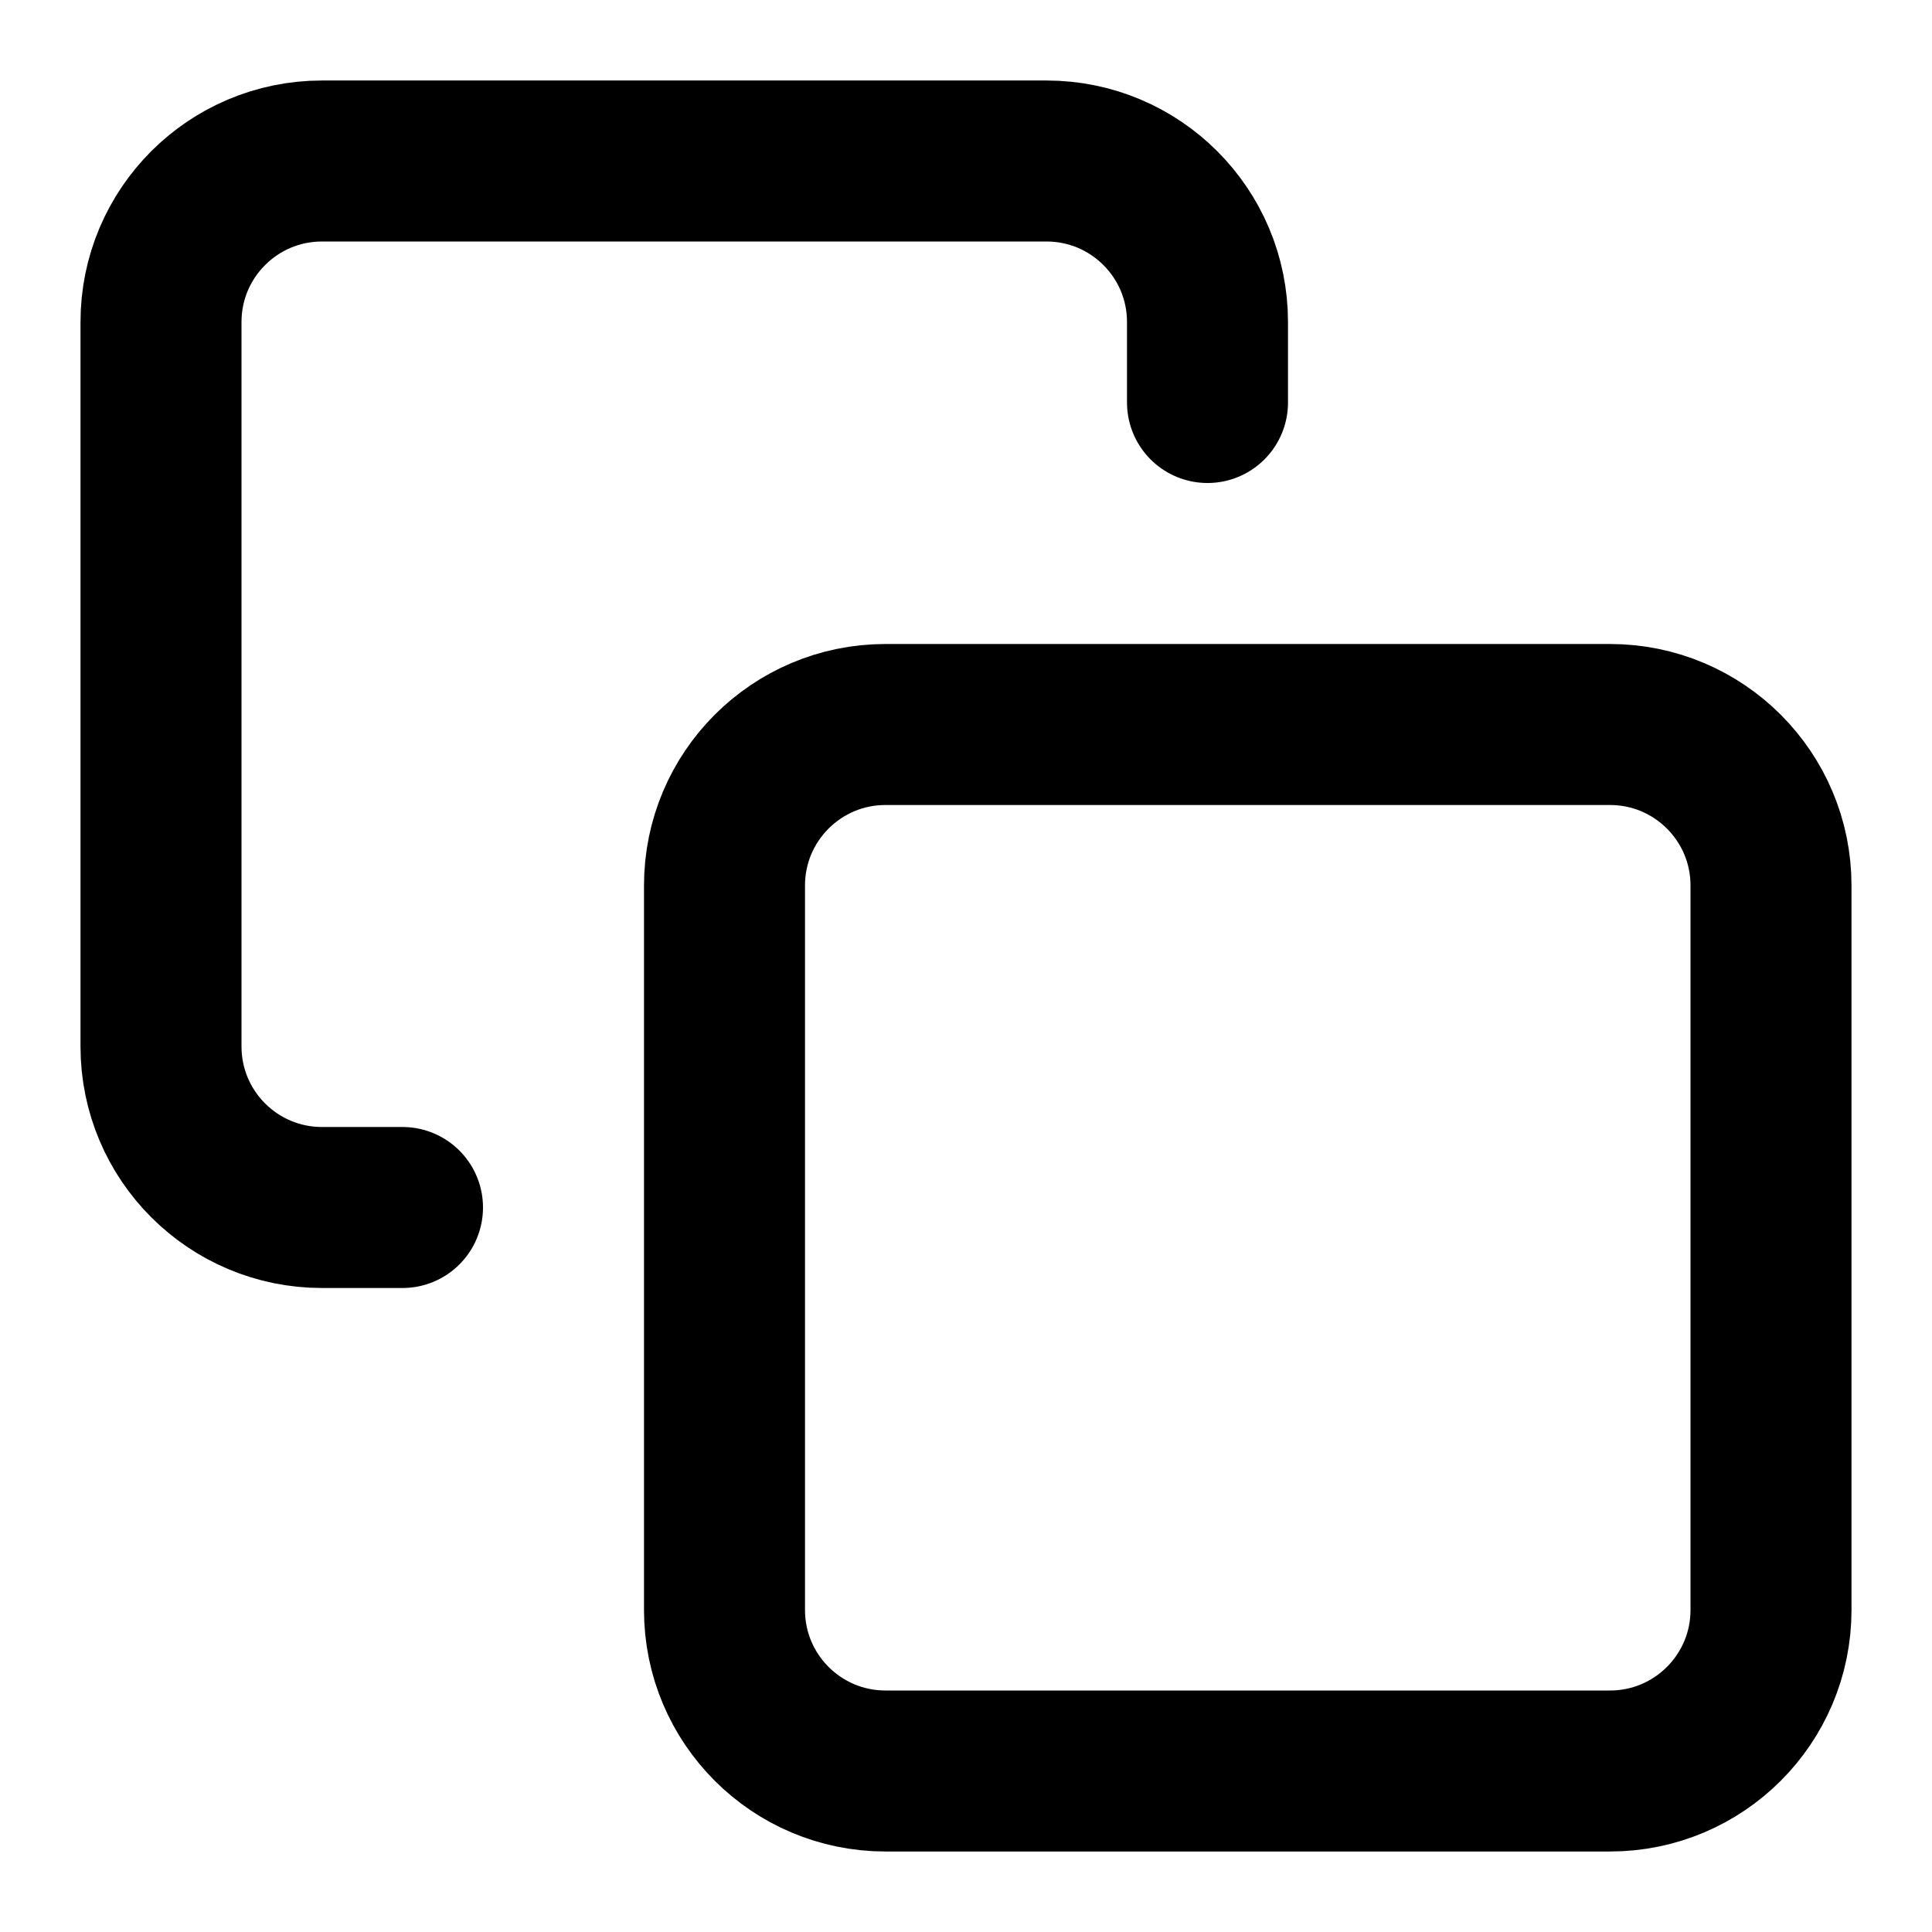
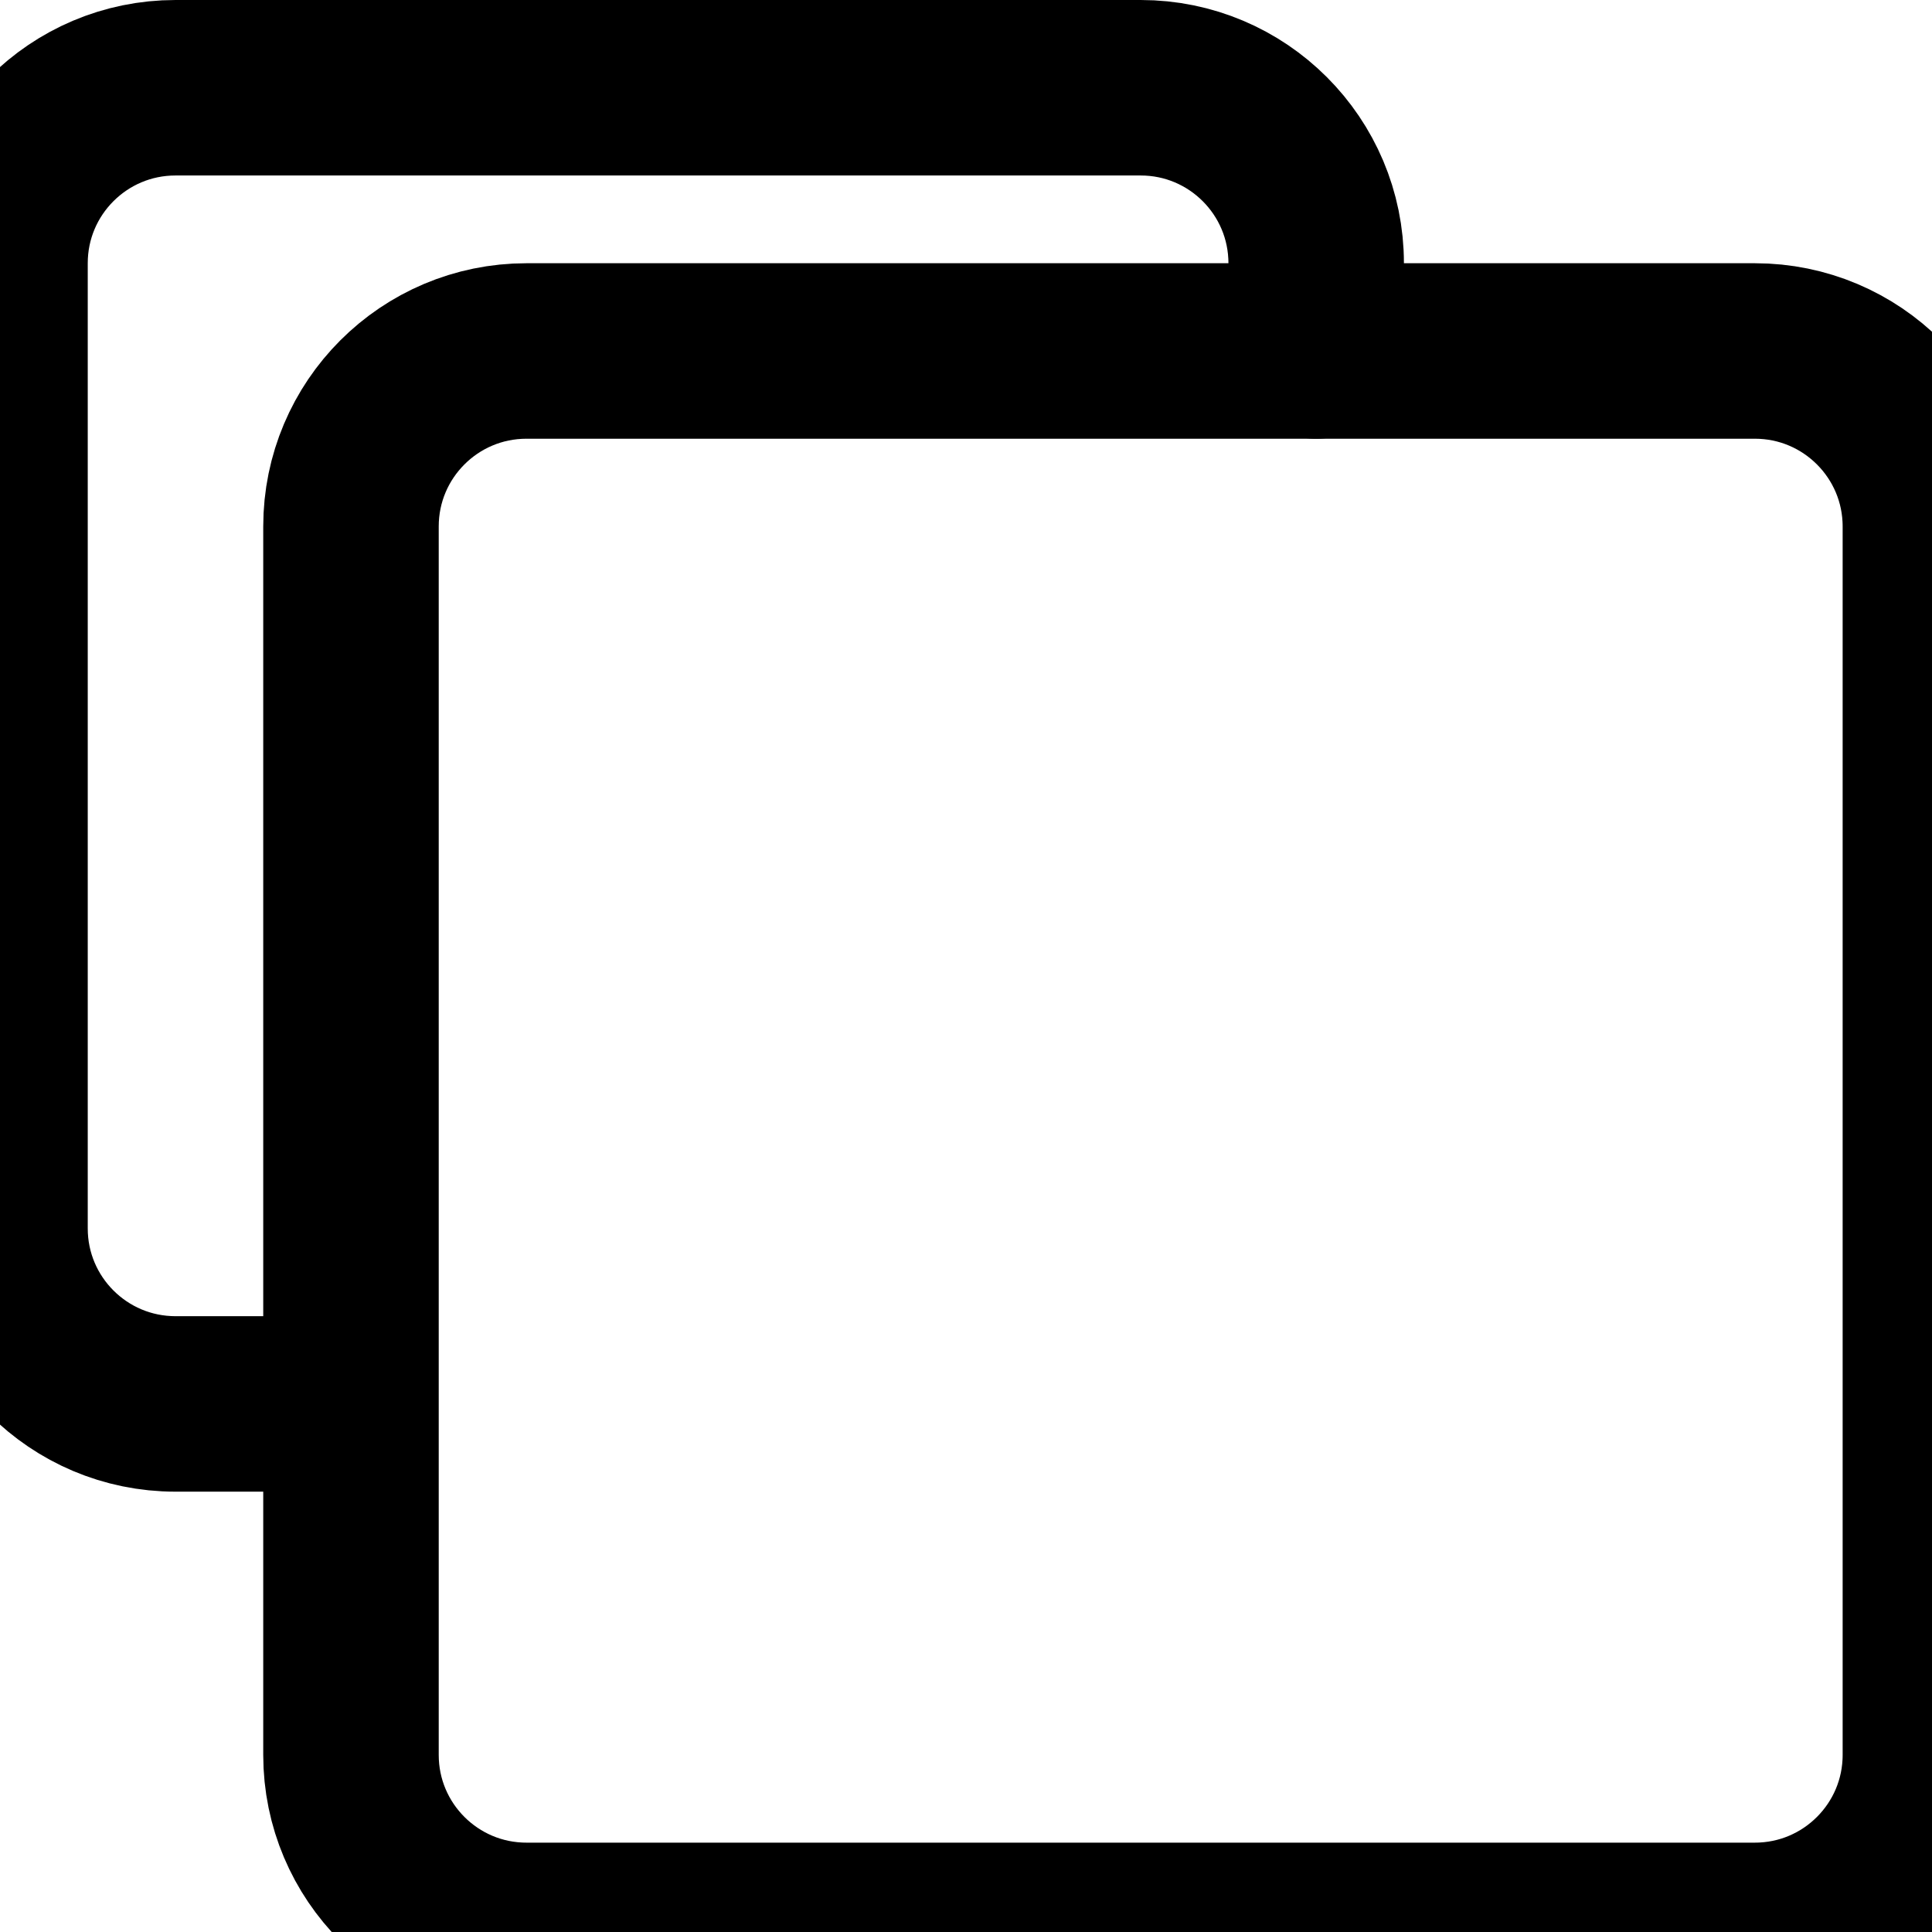
<svg xmlns="http://www.w3.org/2000/svg" width="24" height="24" viewBox="0 0 24 24" fill="none" stroke="currentColor" stroke-width="2" stroke-linecap="round" stroke-linejoin="round">
-   <rect x="9" y="9" width="13" height="13" rx="2" ry="2" />
-   <path d="M5 15H4a2 2 0 0 1-2-2V4a2 2 0 0 1 2-2h9a2 2 0 0 1 2 2v1" />
+   <g transform="scale(1.09)">
+     <rect x="4" y="4" width="18" height="18" rx="2" ry="2" />
+     <path d="M3 16H2a2 2 0 0 1-2-2V3a2 2 0 0 1 2-2h11a2 2 0 0 1 2 2v1" />
+   </g>
</svg>
